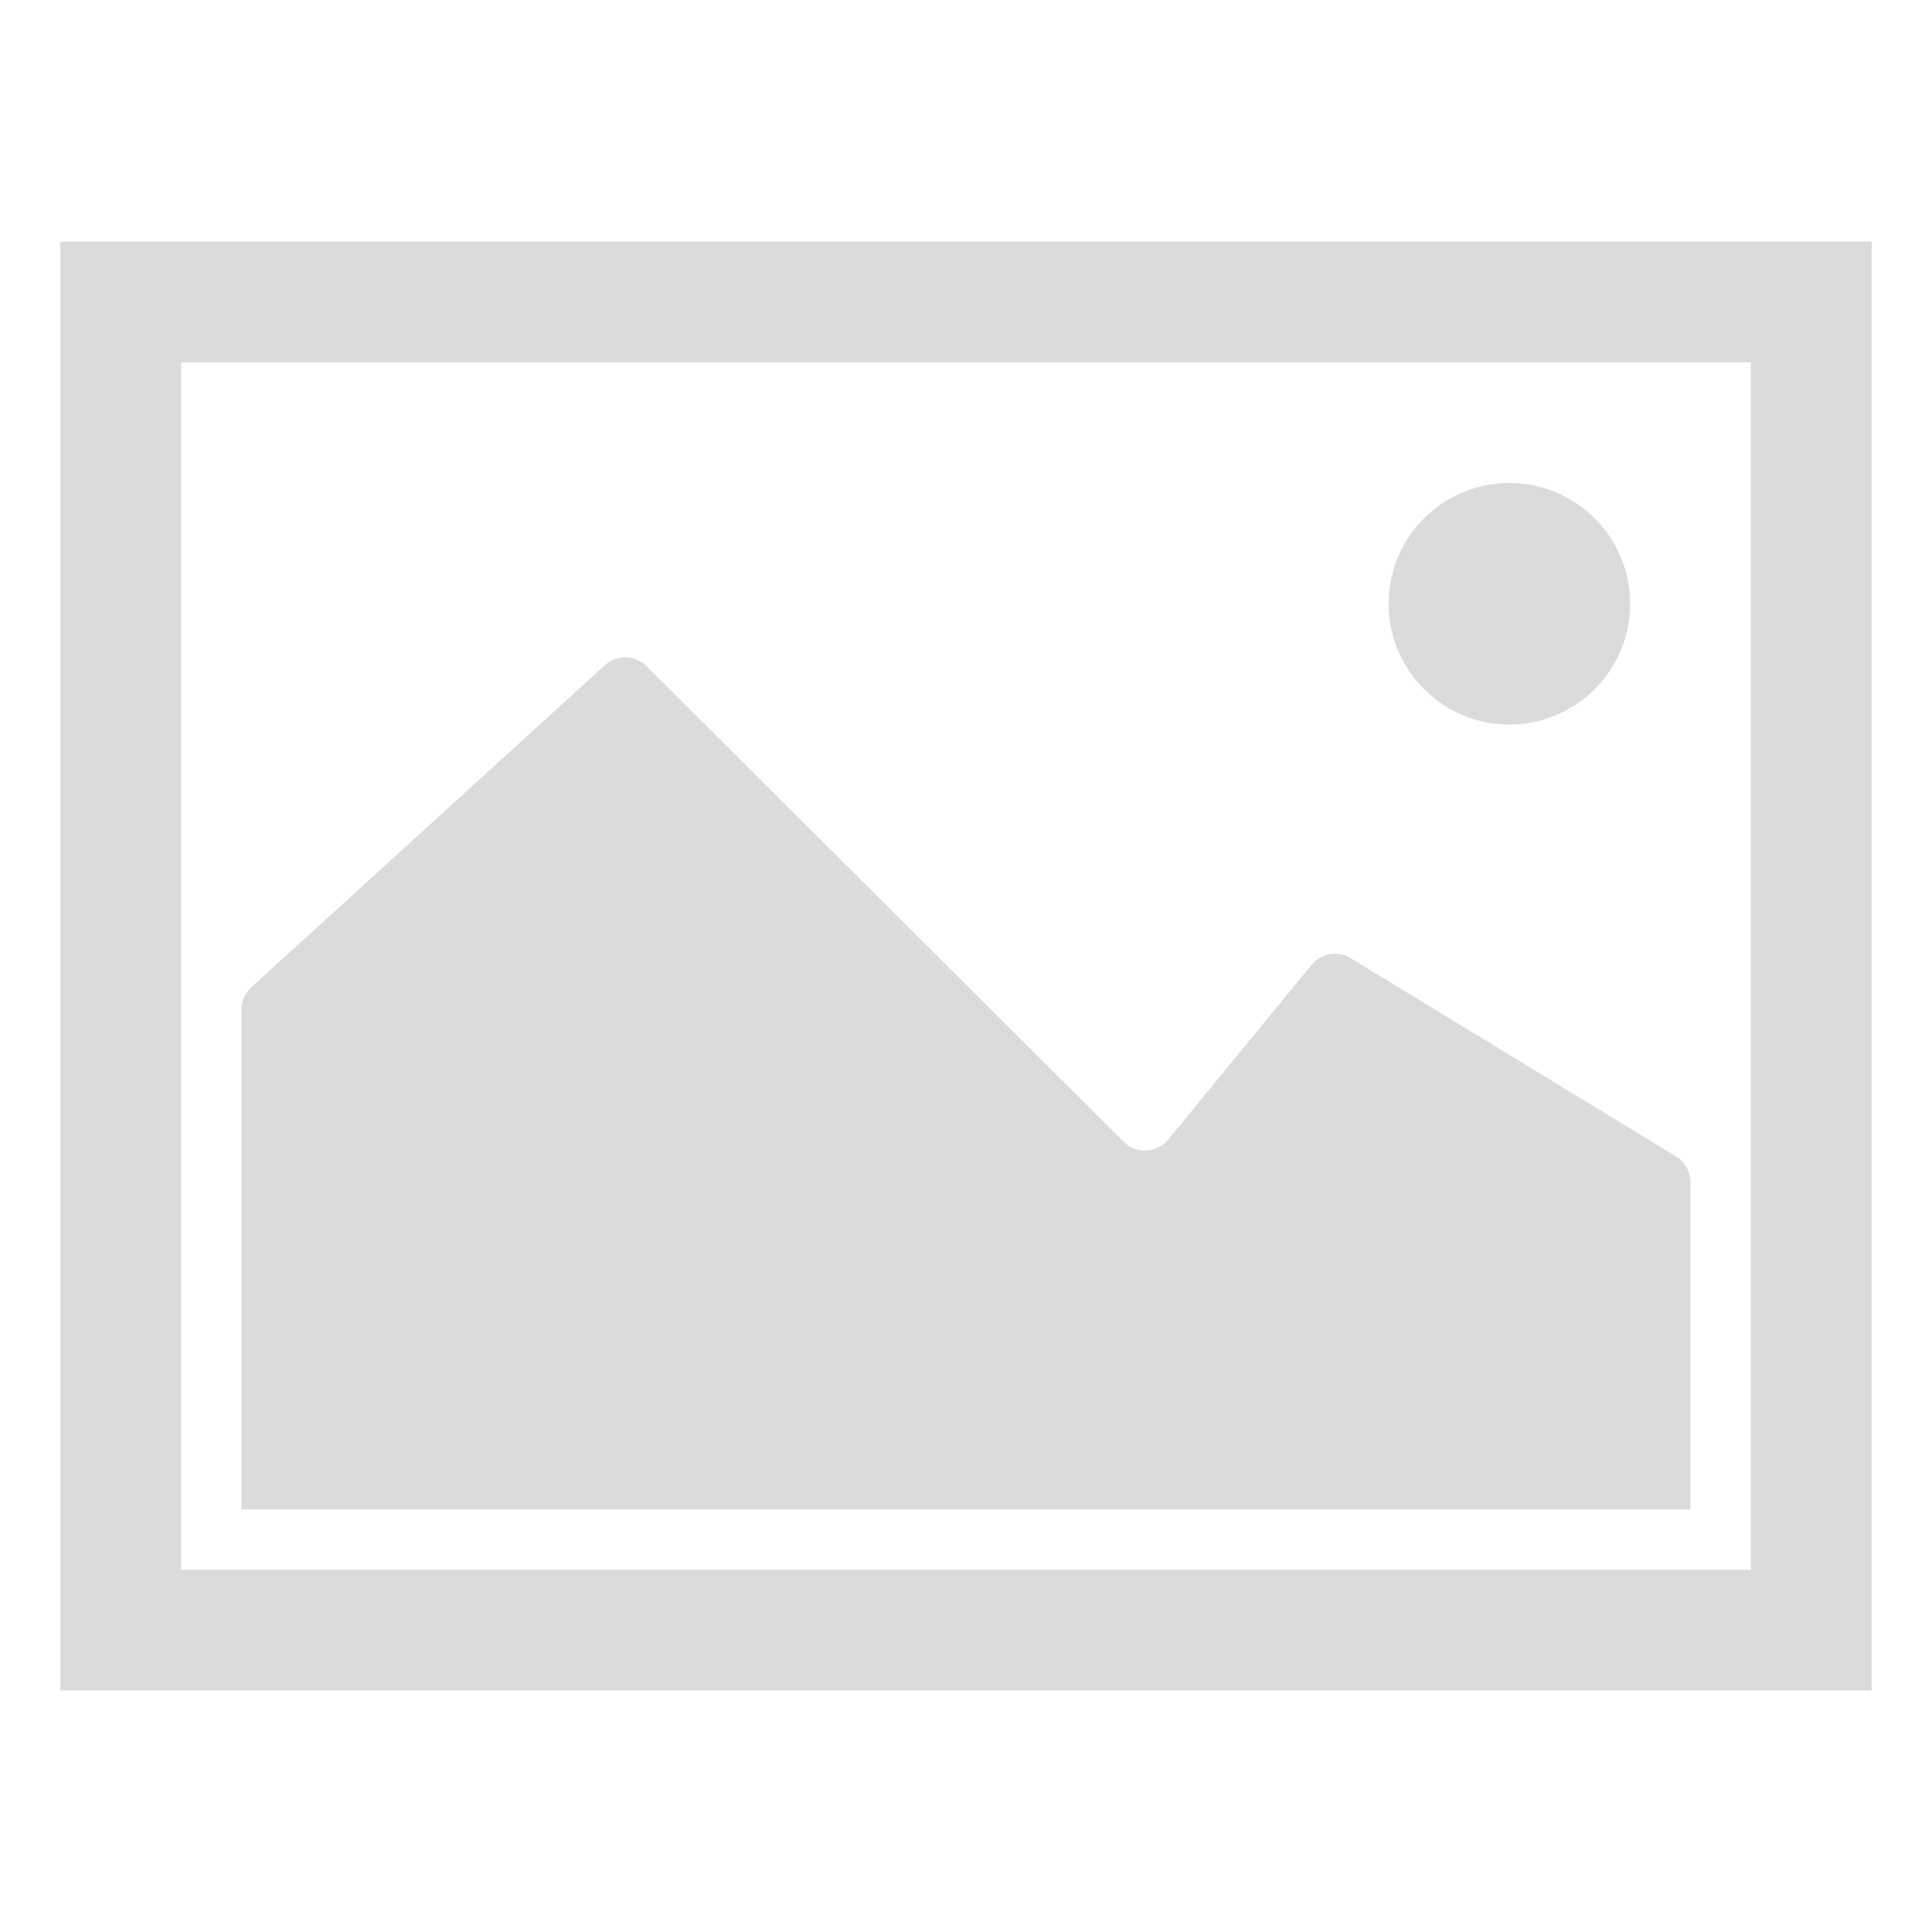
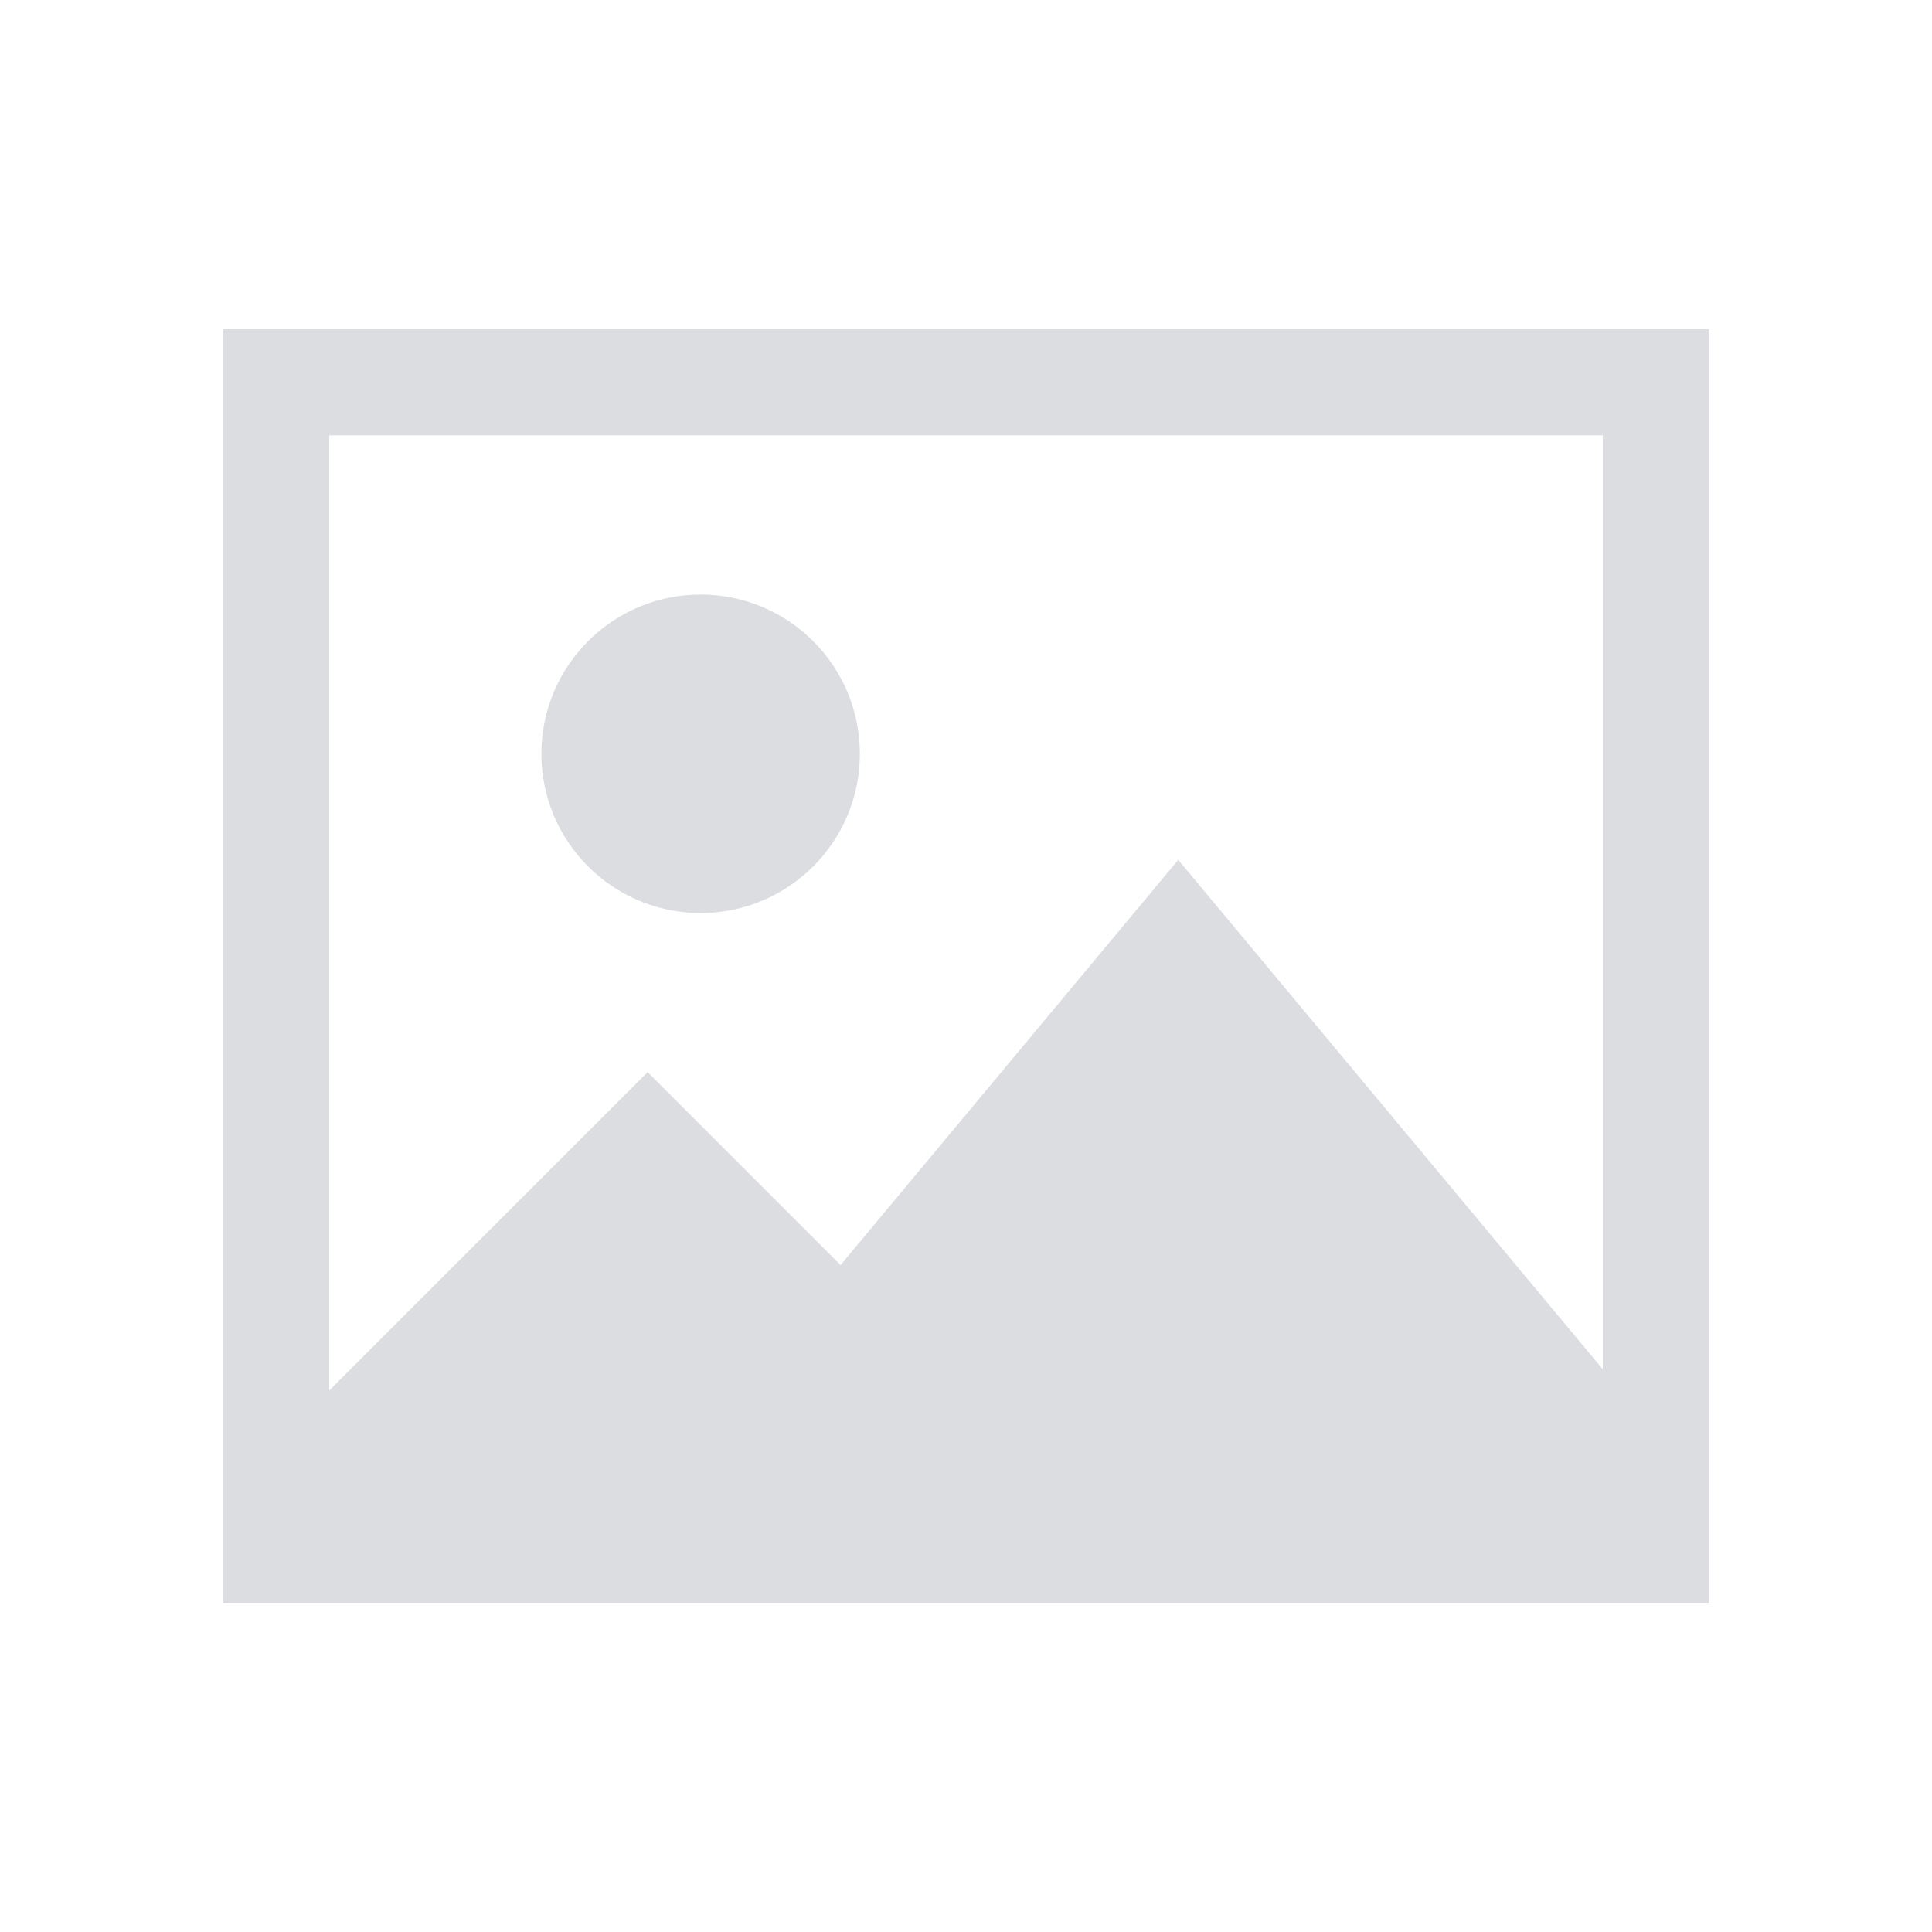
- <svg xmlns="http://www.w3.org/2000/svg" t="1677752227372" viewBox="0 0 1024 1024" version="1.1" p-id="4246" width="100" height="100">
-   <path d="M896 626.592a16 16 0 0 0-7.68-13.664l-172.448-105.088a16 16 0 0 0-20.704 3.52l-76 92.608-1.024 1.152a16 16 0 0 1-22.624 0.032l-252.832-252.064a16.032 16.032 0 0 0-22.08-0.512l-187.36 170.656a15.936 15.936 0 0 0-5.248 11.84V800h768v-173.408z" p-id="4247" fill="#dbdbdb" />
-   <path d="M800 320m-64 0a64 64 0 1 0 128 0 64 64 0 1 0-128 0Z" p-id="4248" fill="#dbdbdb" />
-   <path d="M32 128v768h960V128H32z m896 704H96V192h832v640z" p-id="4249" fill="#dbdbdb" />
+ <svg xmlns="http://www.w3.org/2000/svg" t="1678437295859" viewBox="0 0 1024 1024" version="1.1" p-id="2264" width="32" height="32">
+   <path d="M118.25 849.5V174.5h787.5v675H118.25z m56.25-112.5l168.75-168.75 102.263 102.263L624.5 455.75l225 270V230.75H174.5v506.25z m196.875-421.875a84.375 84.375 0 1 1-0.056 168.806A84.375 84.375 0 0 1 371.375 315.125z" fill="#DCDDE0" p-id="2265" />
</svg>
